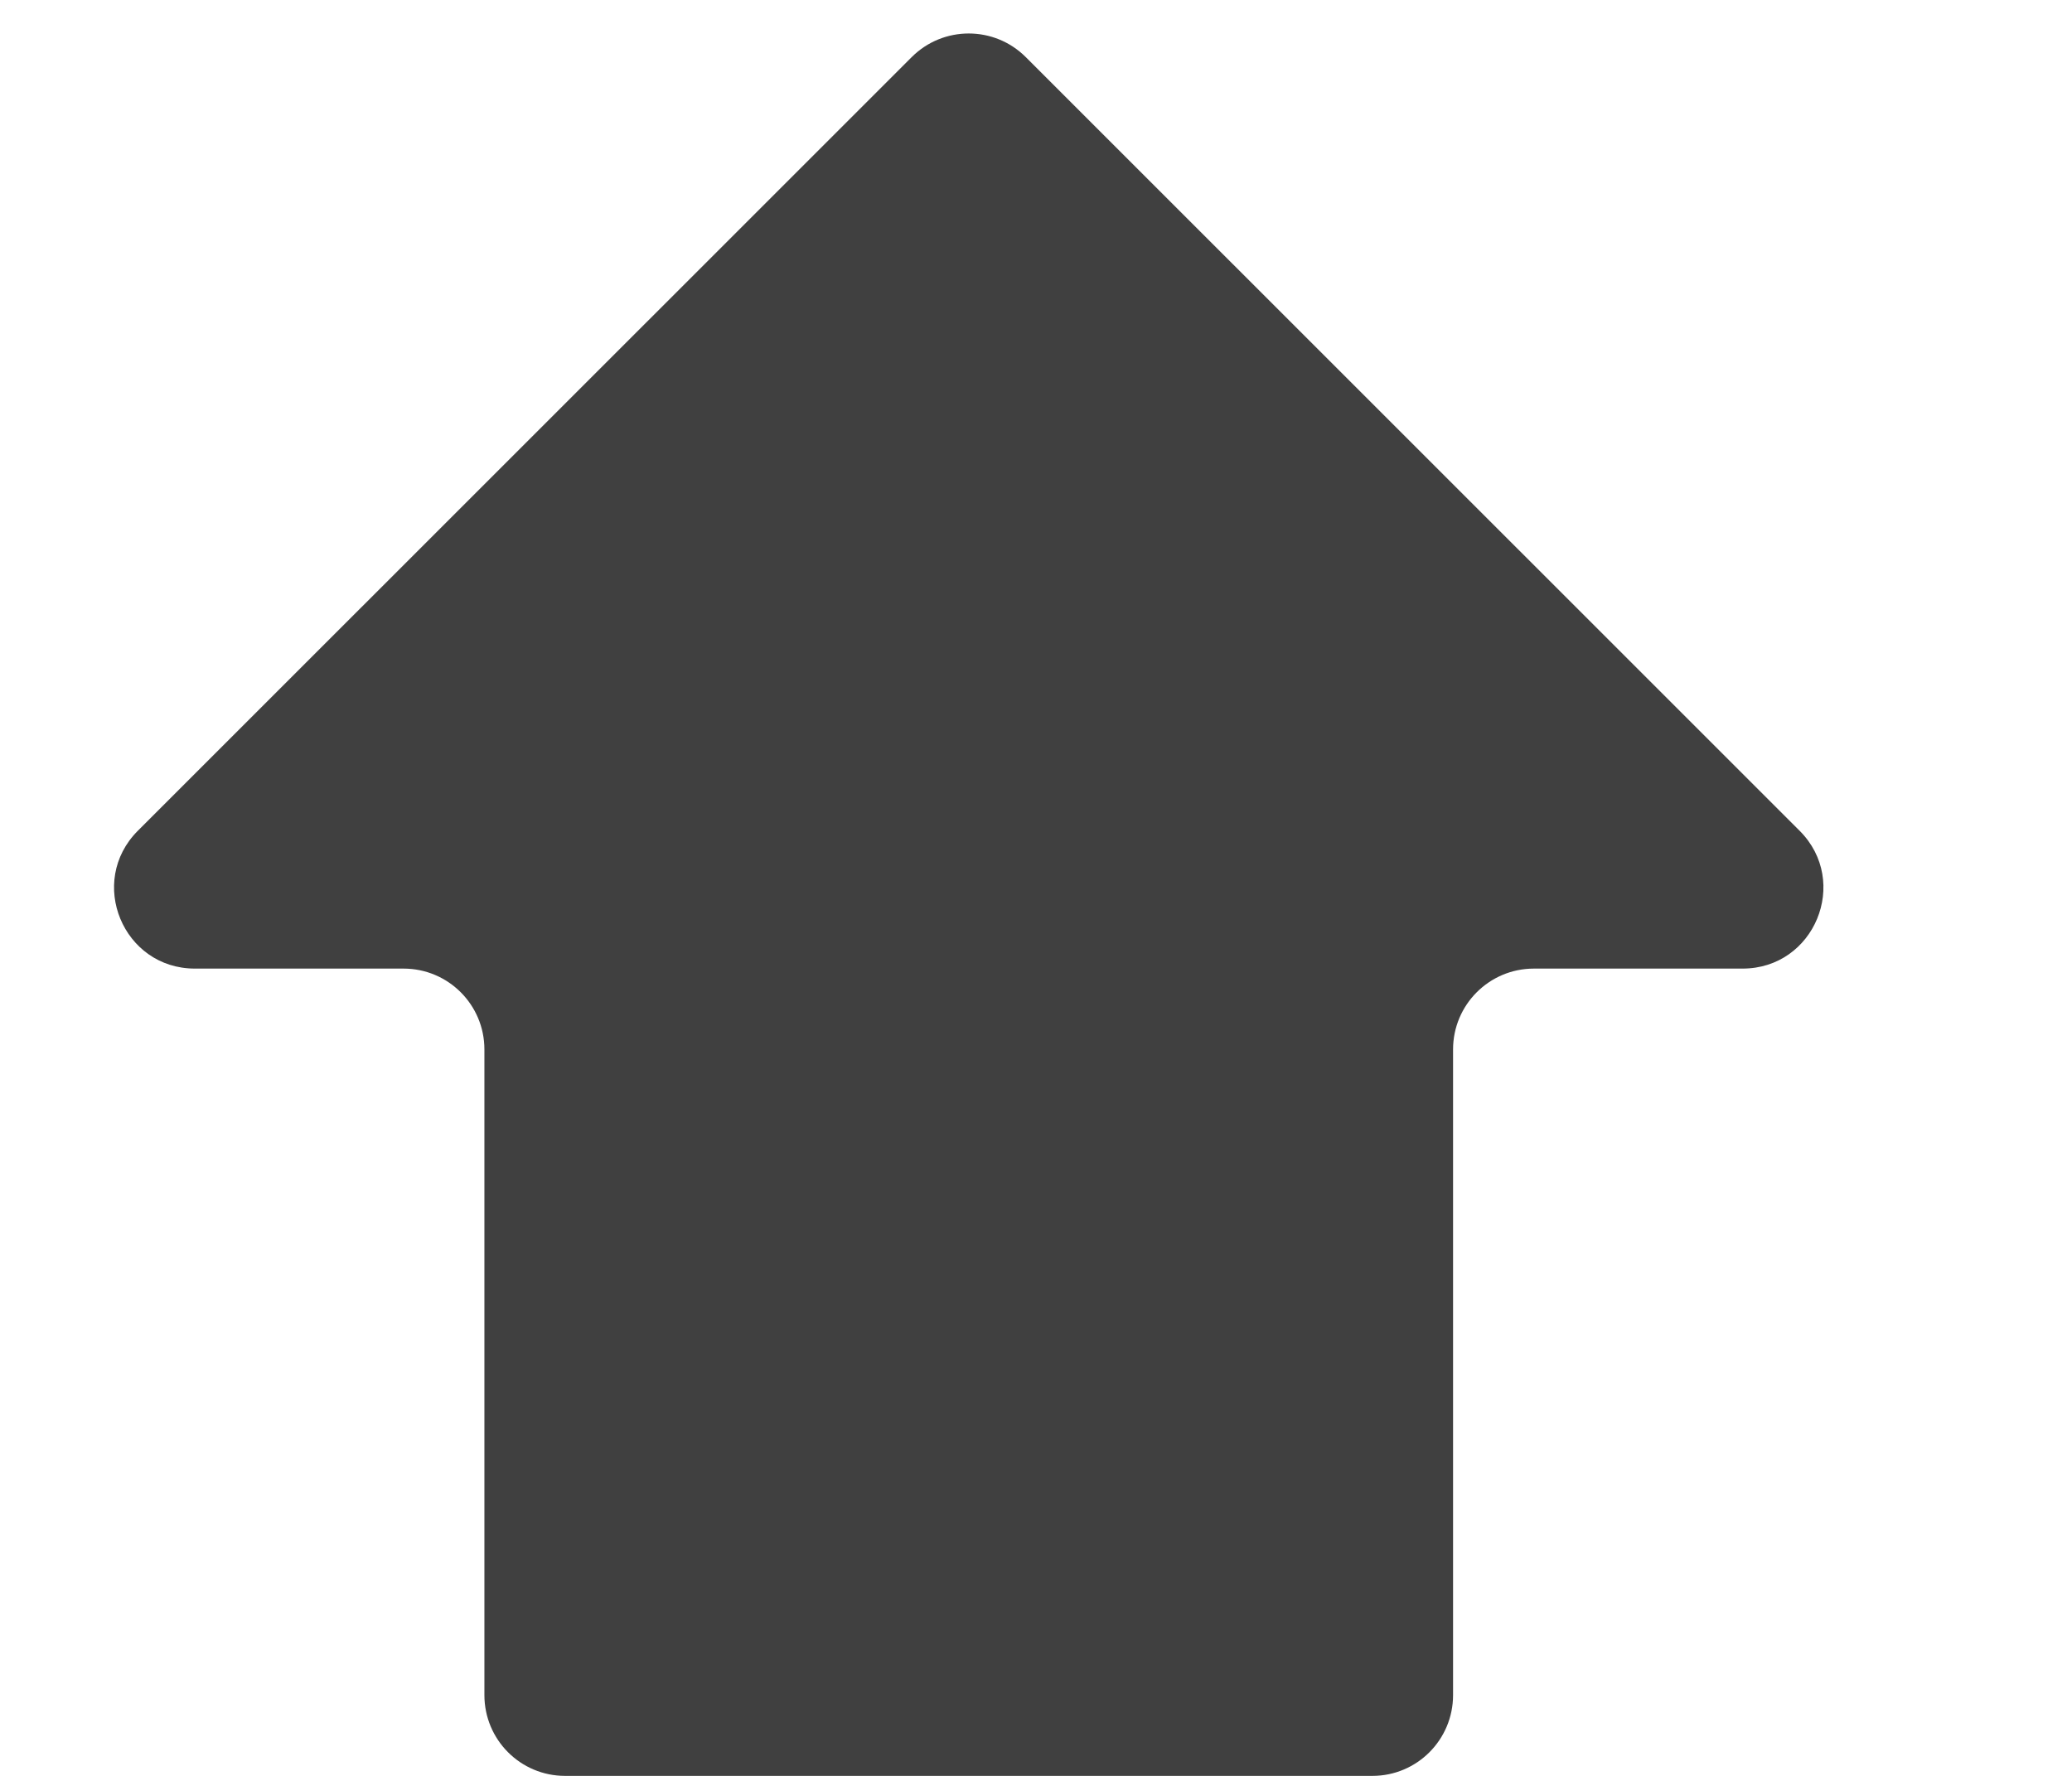
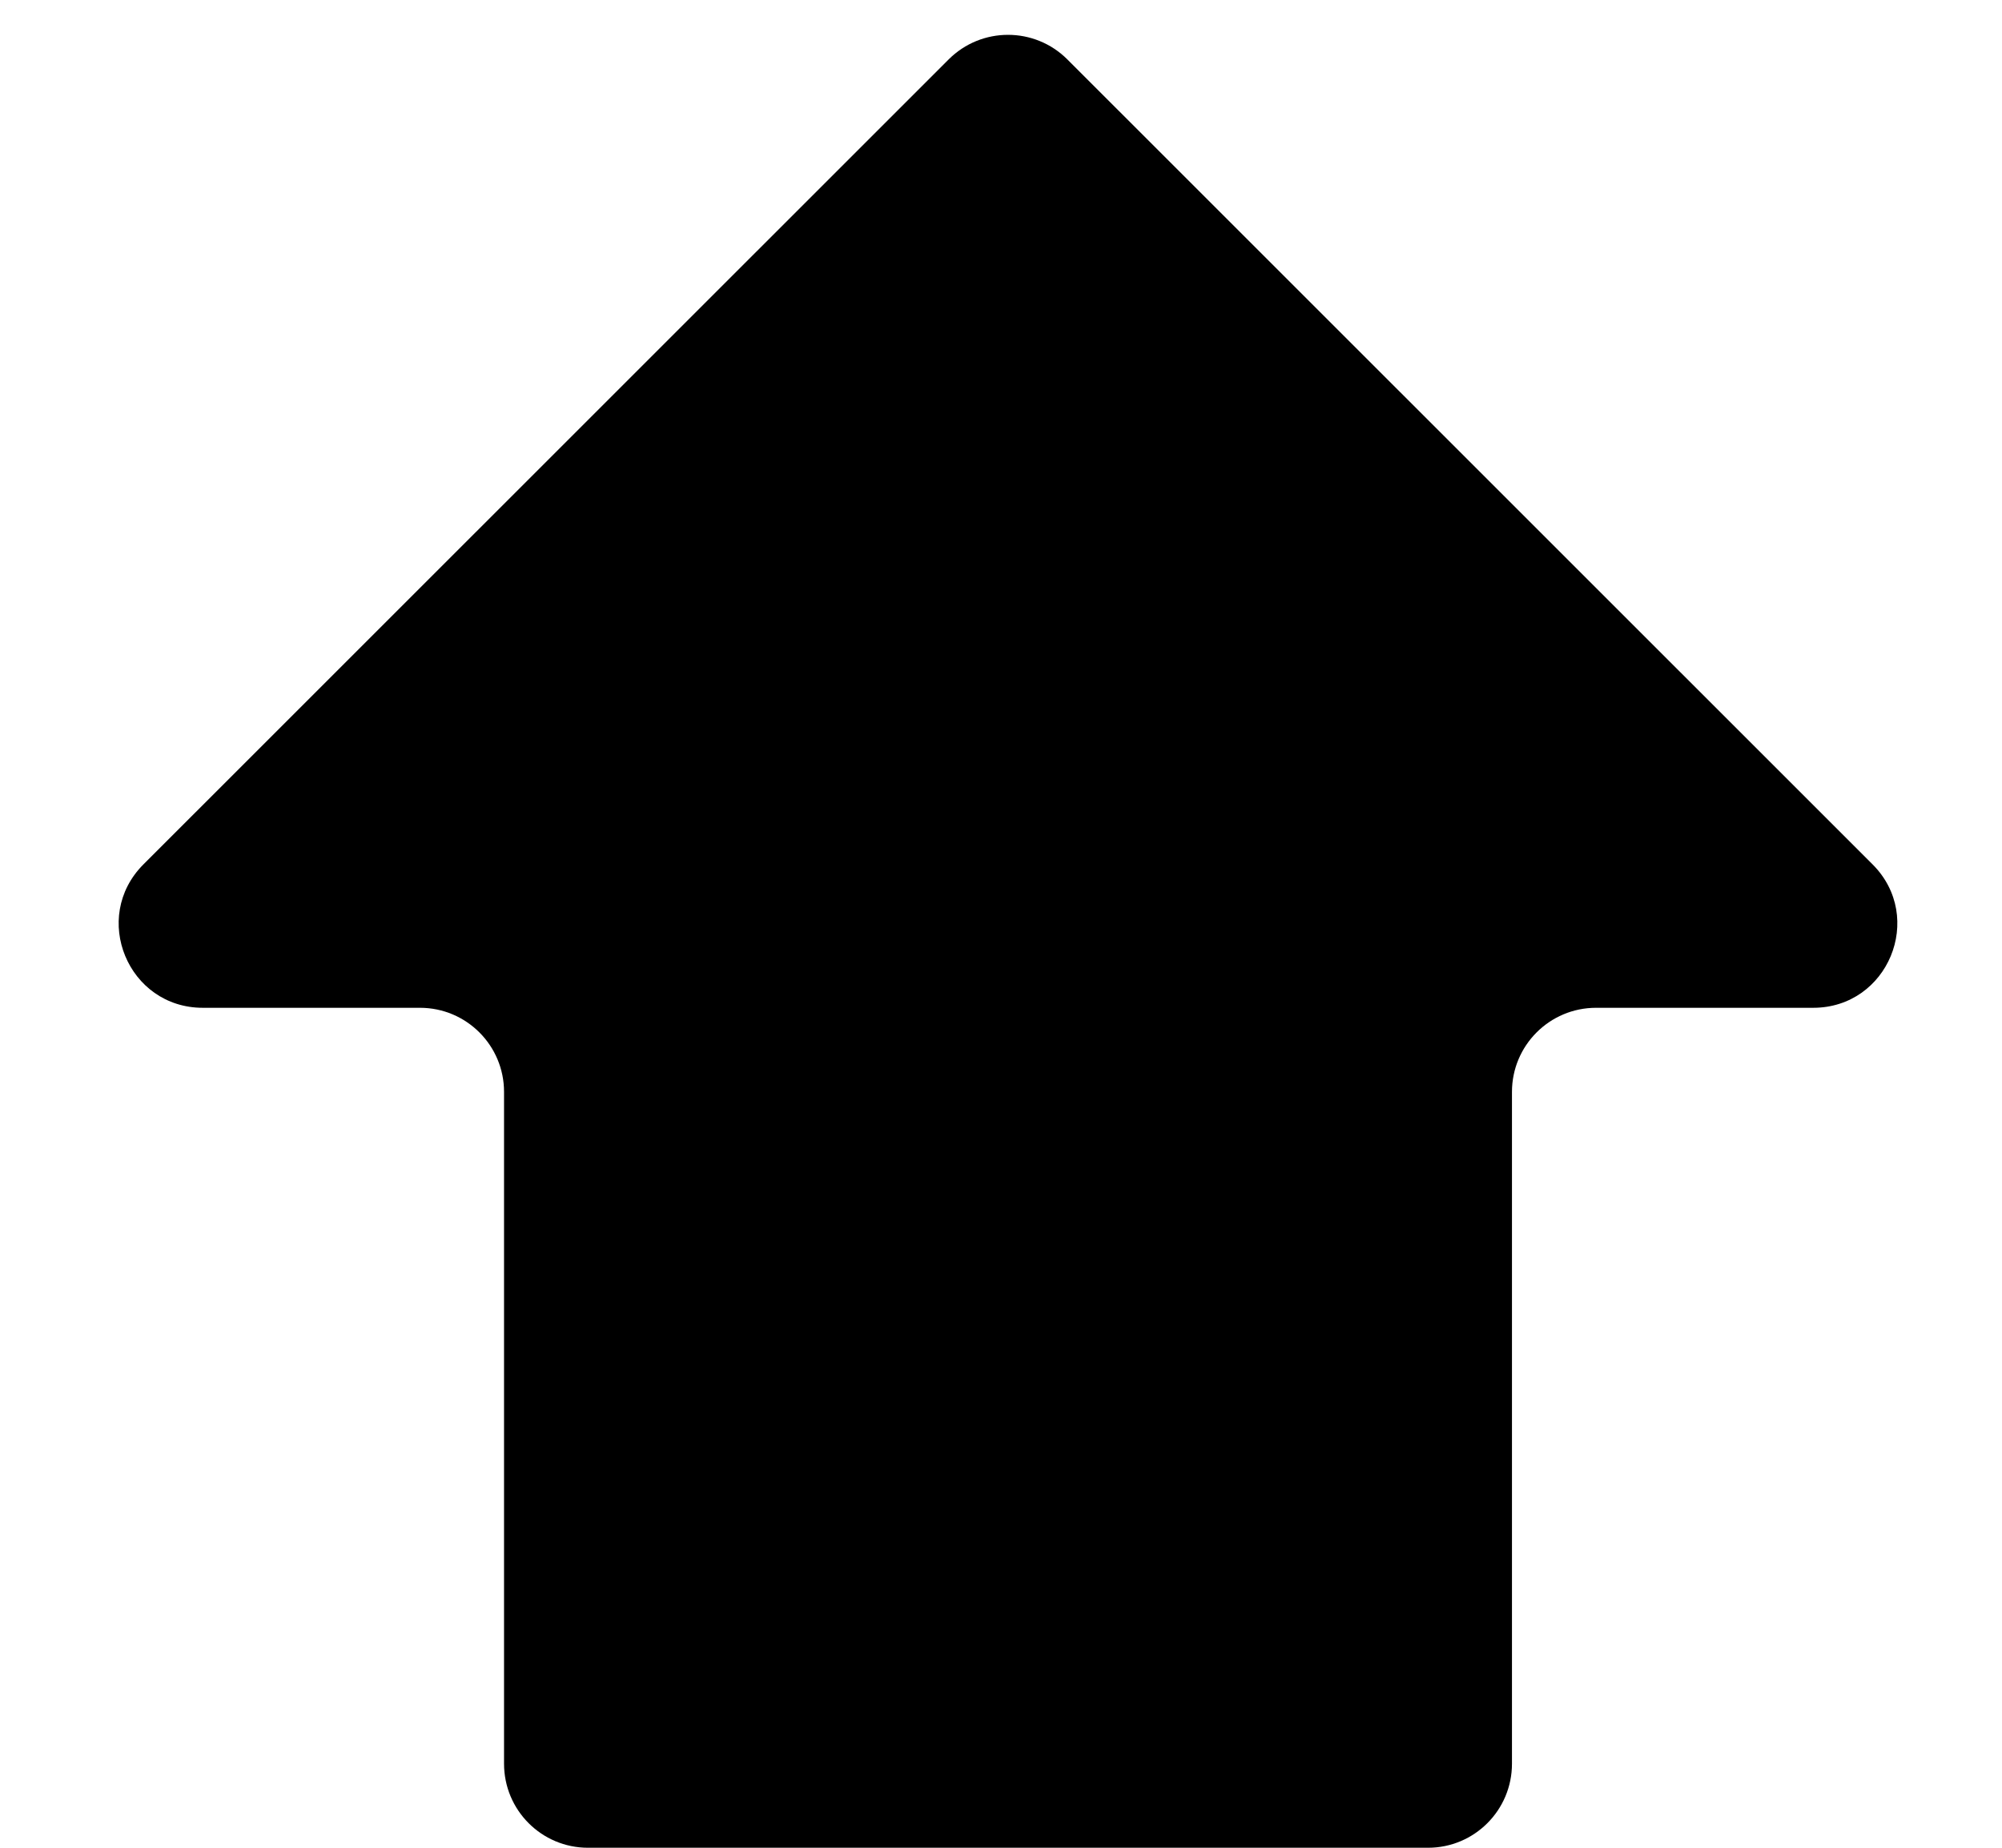
- <svg xmlns="http://www.w3.org/2000/svg" width="14" height="12" viewBox="0 0 14 12" fill="none">
-   <path d="M3.273 7.091V11.454C3.273 11.756 3.517 12 3.818 12H9.273C9.574 12 9.818 11.756 9.818 11.454V7.091C9.818 6.79 10.062 6.545 10.364 6.545H11.774C12.26 6.545 12.503 5.958 12.16 5.614L6.931 0.386C6.718 0.173 6.373 0.173 6.16 0.386L0.931 5.614C0.588 5.958 0.831 6.545 1.317 6.545H2.727C3.029 6.545 3.273 6.79 3.273 7.091Z" fill="black" fill-opacity="0.75" />
+ <svg xmlns="http://www.w3.org/2000/svg" width="13" height="12" viewBox="0 0 13 12" fill="none">
+   <path d="M3.273 7.091V11.454C3.273 11.756 3.517 12 3.818 12H9.273C9.574 12 9.818 11.756 9.818 11.454V7.091C9.818 6.79 10.062 6.545 10.364 6.545H11.774C12.26 6.545 12.503 5.958 12.16 5.614L6.931 0.386C6.718 0.173 6.373 0.173 6.16 0.386L0.931 5.614C0.588 5.958 0.831 6.545 1.317 6.545H2.727C3.029 6.545 3.273 6.79 3.273 7.091Z" fill="currentColor" />
</svg>
